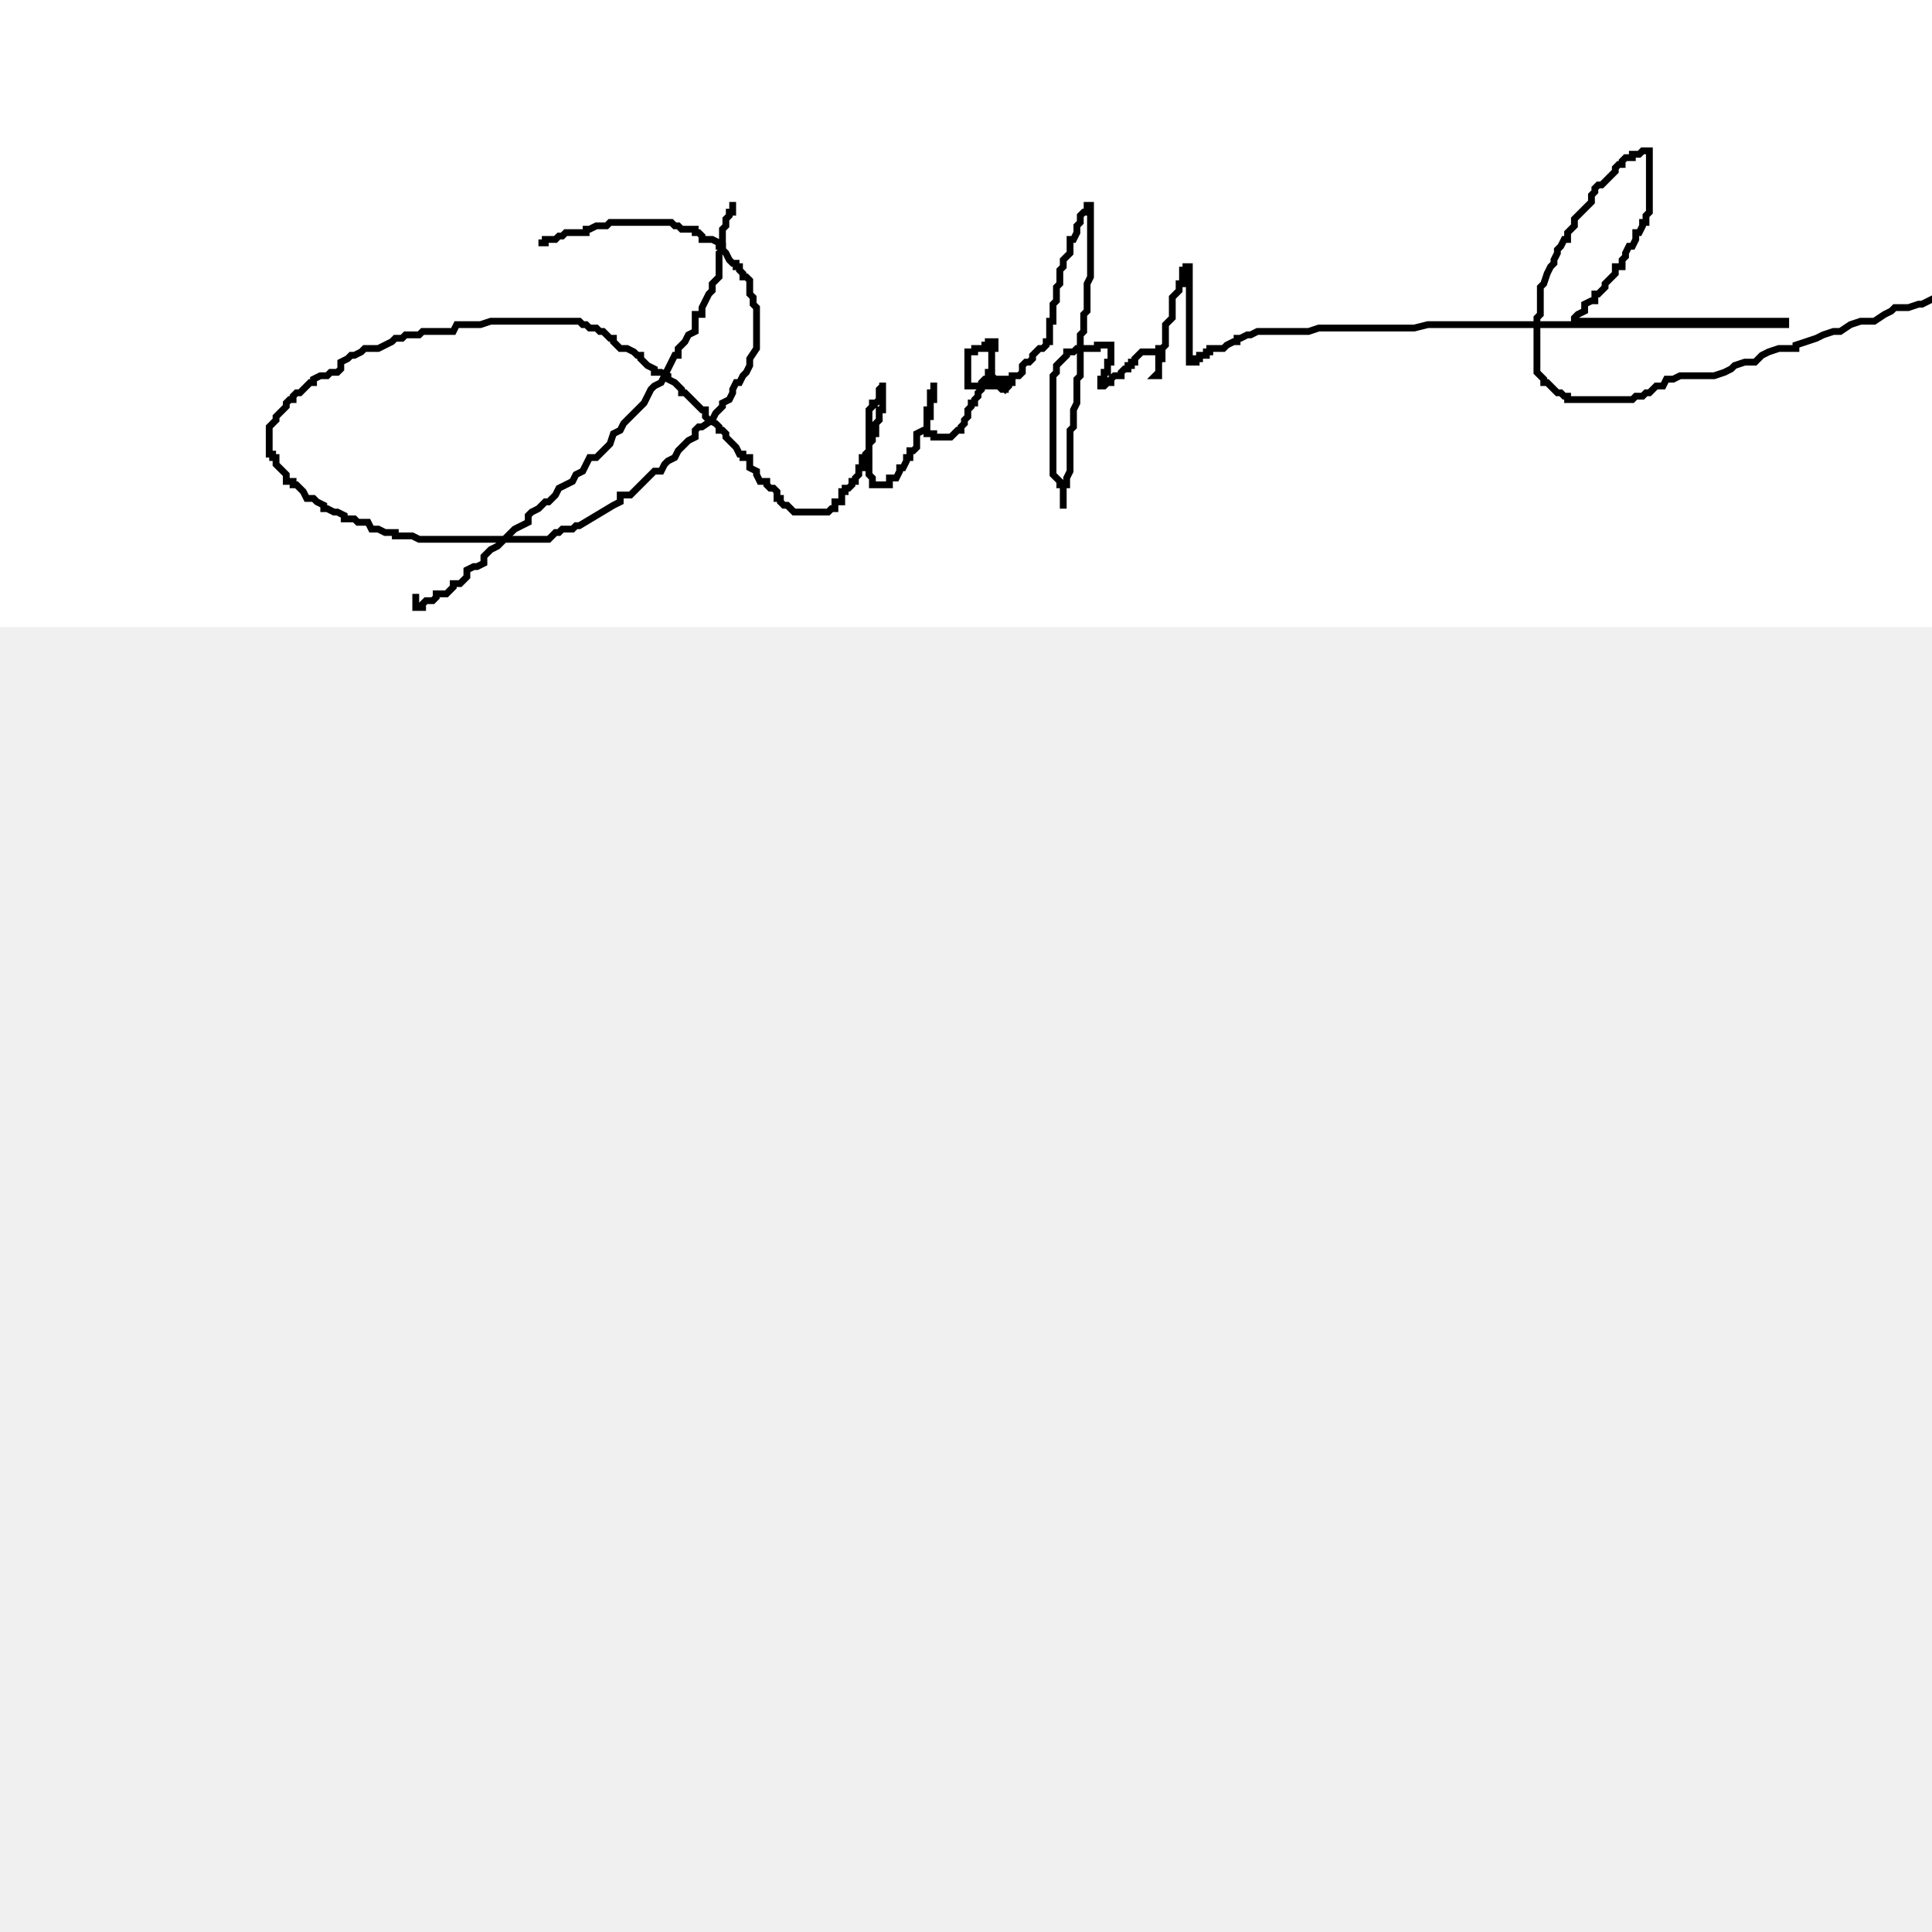
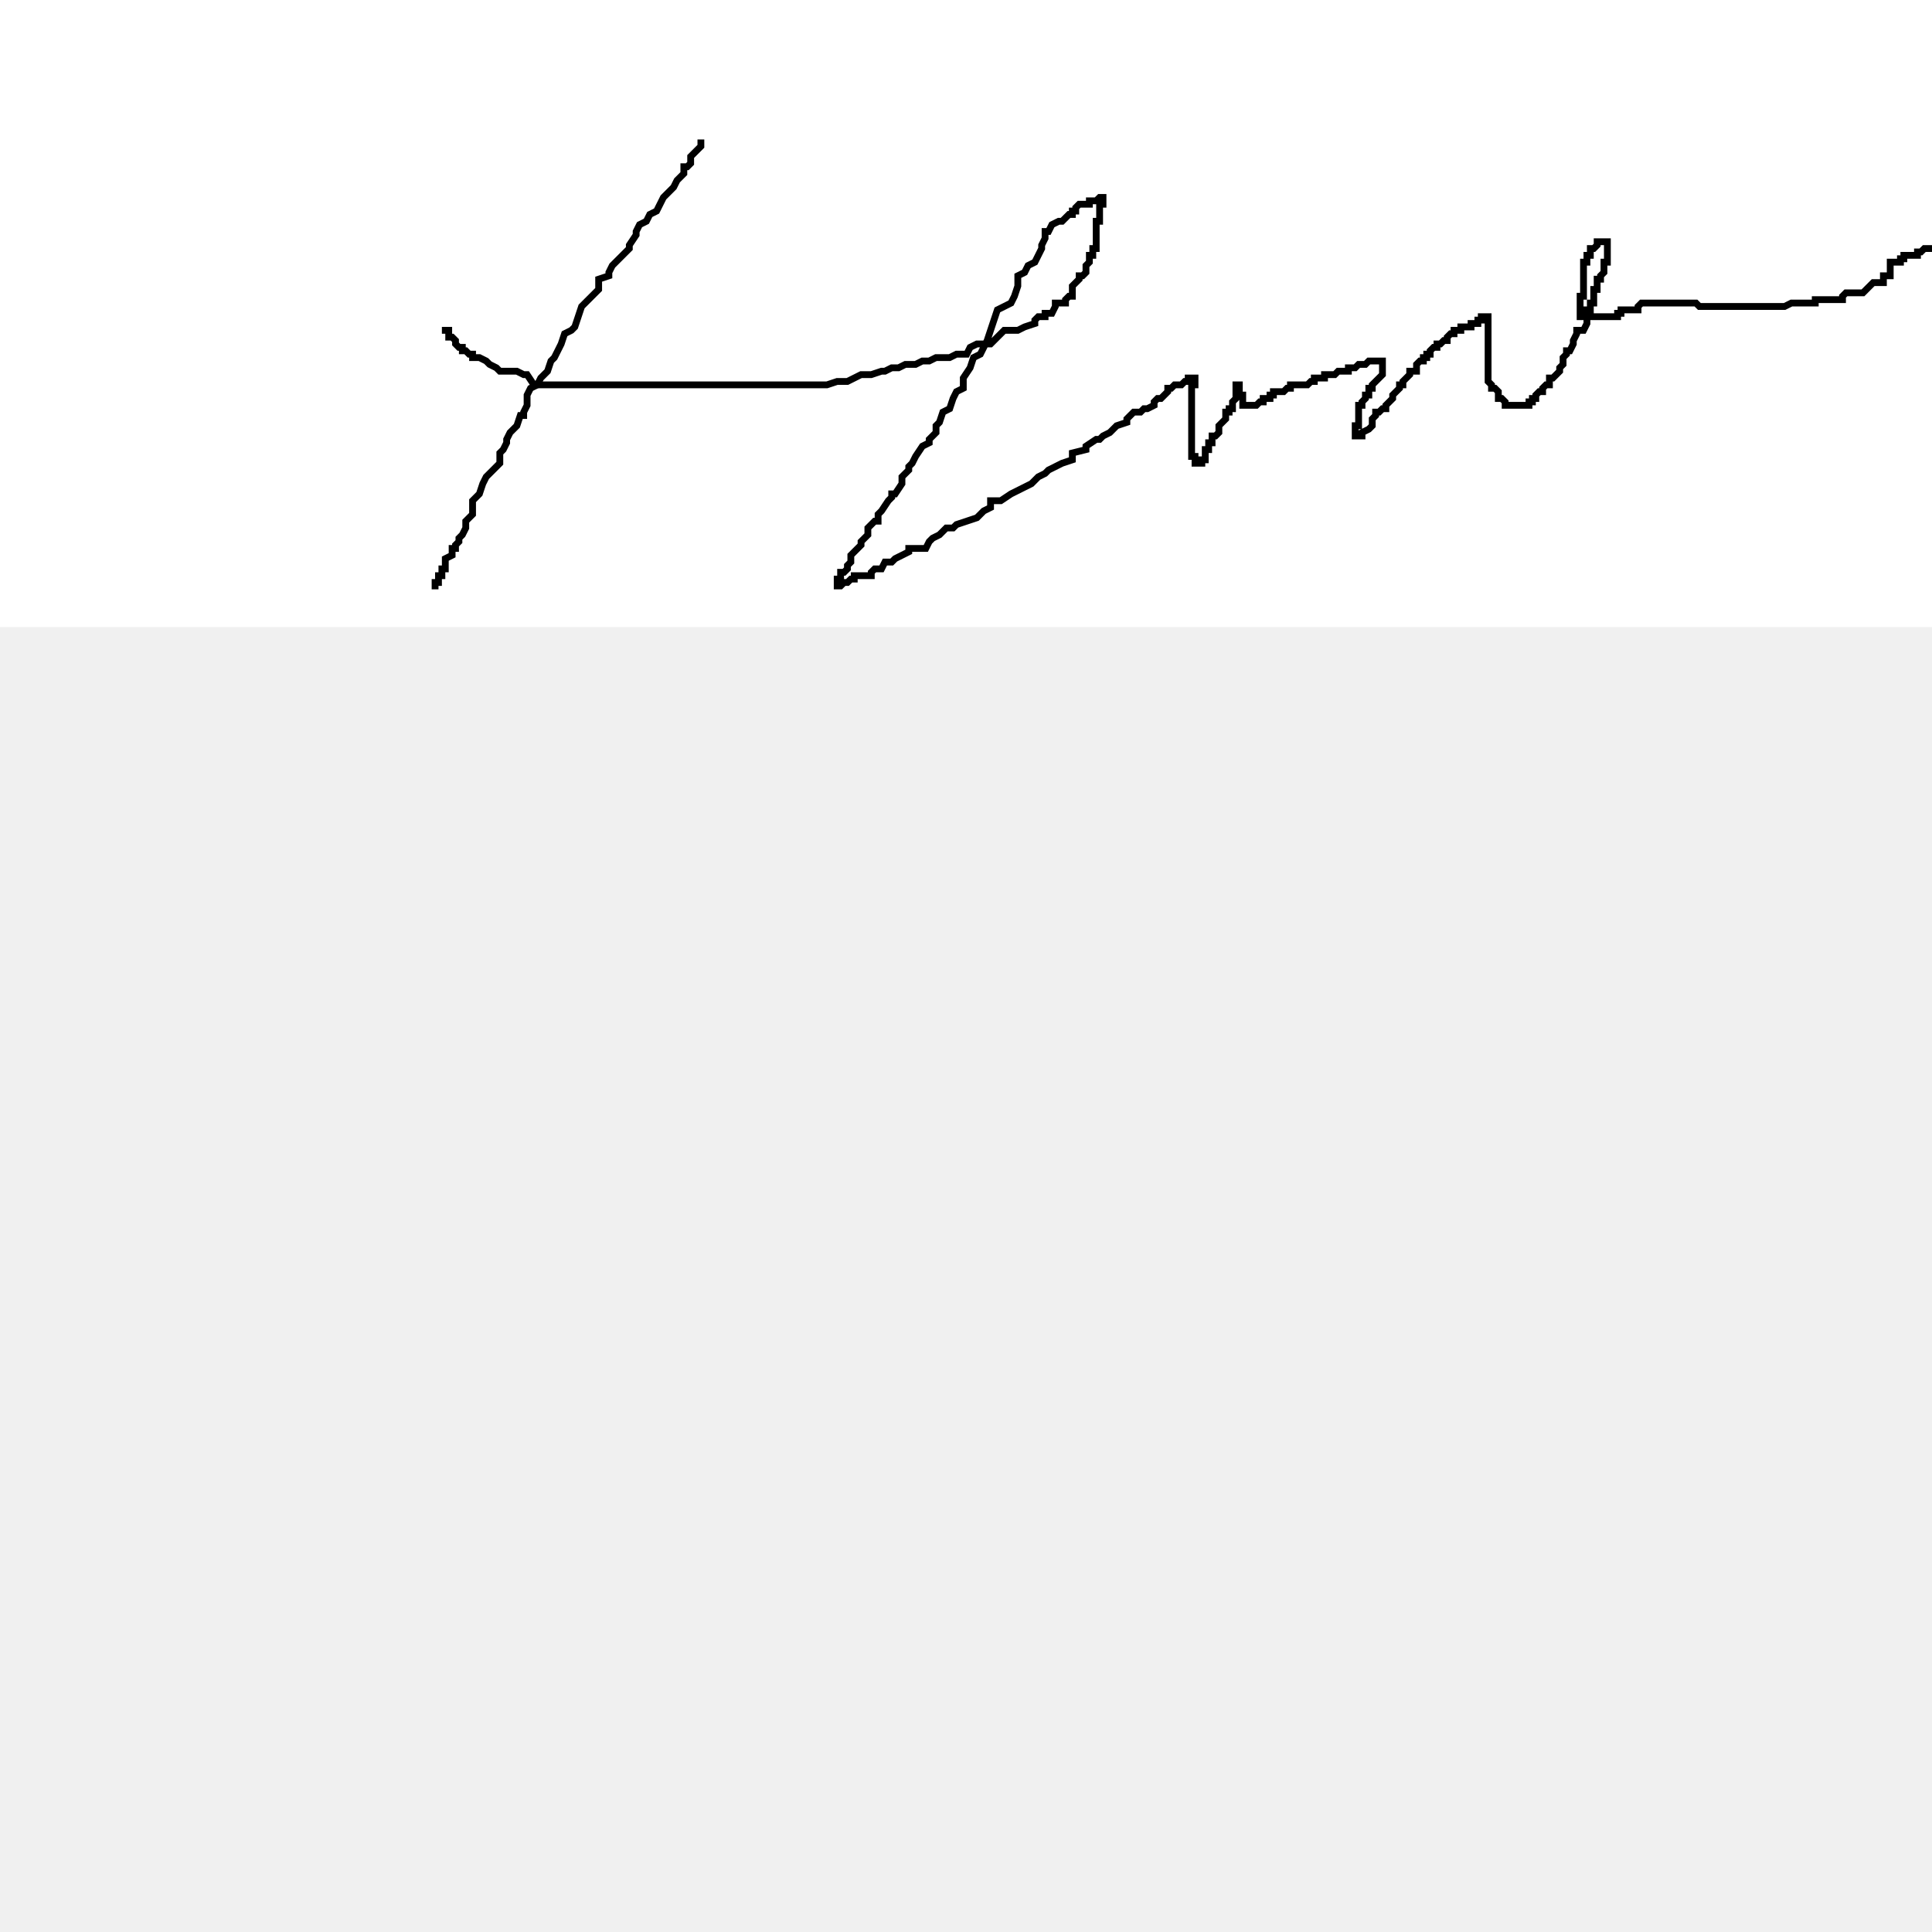
<svg xmlns="http://www.w3.org/2000/svg" width="15cm" height="15cm">
  <g fill="#fff">
    <rect x="0" y="0" width="720" height="184" />
    <g fill="none" stroke="#000" stroke-width="2">
-       <polyline points="215,59.26 215,60.26 215,61.26 215,62.26 214,62.26 214,63.26 213,64.26 213,65.26 213,66.26 212,67.26 212,69.26 212,70.26 212,71.26 212,71.26 212,73.26 211,74.26 211,75.26 211,76.26 211,77.26 211,78.26 211,79.26 211,80.26 211,81.26 210,82.26 209,83.26 209,84.26 209,85.26 208,86.26 208,86.26 207,88.26 206,90.26 206,92.26 204,92.26 204,93.26 204,94.26 204,95.26 204,97.26 202,98.26 201,100.26 200,101.26 199,102.26 199,104.26 198,104.26 197,106.26 196,108.26 195,110.26 194,112.26 192,113.26 191,114.26 190,116.26 189,118.26 188,119.26 187,120.26 185,122.26 184,123.26 183,124.26 182,126.26 180,127.26 179,130.26 178,131.26 177,132.26 175,134.26 173,134.26 172,136.26 171,138.26 169,139.26 168,141.26 164,143.26 163,145.26 161,147.26 160,147.26 158,149.26 156,150.26 155,151.26 155,153.26 153,154.26 151,155.26 149,157.26 148,158.26 147,159.26 146,160.26 144,161.26 142,163.26 142,165.26 140,166.26 139,166.26 137,167.26 137,169.26 135,171.26 134,171.26 133,171.26 133,172.26 132,173.26 131,174.26 130,174.26 128,174.26 128,175.26 127,176.26 126,176.26 125,176.26 124,177.26 124,178.26 123,178.26 122,178.26 122,177.26 122,176.26 122,175.26 122,174.26" />
-       <polyline points="158,71.26 160,71.26 160,70.26 161,70.26 162,70.26 163,70.26 164,69.26 164,69.26 165,69.26 166,68.26 168,68.26 169,68.26 171,68.26 172,68.26 172,67.26 173,67.26 175,66.26 177,66.26 178,66.26 179,65.26 180,65.26 181,65.26 182,65.26 183,65.26 184,65.26 186,65.26 187,65.26 188,65.26 188,65.26 189,65.26 191,65.26 193,65.26 195,65.26 196,65.26 196,65.26 197,65.26 198,66.26 199,66.26 200,67.26 201,67.26 203,67.26 204,67.26 204,68.26 205,68.26 206,69.26 206,70.26 208,70.26 208,70.26 209,70.26 211,71.26 211,72.26 212,72.26 212,73.26 213,74.26 214,76.26 215,77.26 216,77.26 216,78.26 216,78.26 217,78.26 217,79.26 218,80.26 218,81.26 219,81.26 220,82.26 220,83.26 220,84.26 220,84.26 220,85.26 220,86.26 220,86.26 221,87.26 221,88.26 221,89.26 222,90.26 222,92.26 222,93.26 222,94.26 222,95.26 222,96.26 222,98.26 222,99.26 222,101.26 222,102.26 220,105.26 220,106.26 220,107.26 219,109.26 218,110.26 217,112.26 216,112.26 215,114.26 215,115.26 214,117.26 212,118.26 212,119.26 210,121.26 209,123.26 206,125.26 205,125.26 204,126.26 204,128.26 202,129.26 200,131.26 199,132.26 198,134.26 196,135.26 195,136.26 194,138.26 192,138.26 190,140.26 188,142.26 188,142.26 187,143.26 185,145.26 182,145.26 182,147.26 180,148.26 170,154.26 169,154.26 168,155.26 167,155.26 165,155.26 164,156.26 164,156.26 163,156.26 162,157.26 161,158.26 159,158.26 158,158.26 156,158.26 156,158.26 155,158.26 153,158.26 148,158.26 143,158.26 140,158.26 137,158.26 136,158.26 133,158.26 131,158.26 130,158.26 127,158.26 124,158.26 123,158.26 121,157.26 118,157.26 116,157.26 116,156.26 114,156.26 113,156.26 111,155.26 109,155.26 108,153.26 105,153.26 104,152.26 103,152.26 101,152.26 101,151.26 99,150.26 98,150.26 96,149.26 95,149.26 95,148.26 93,147.26 92,146.26 90,146.26 89,144.26 88,143.26 87,142.26 86,142.26 86,141.26 84,141.26 84,139.26 83,138.26 82,137.26 81,136.26 81,135.26 81,134.26 80,134.26 80,134.26 80,133.26 79,133.26 79,132.26 79,131.26 79,130.26 79,129.26 79,128.26 79,127.26 79,126.26 79,126.26 79,125.26 80,124.26 81,123.26 81,122.26 82,121.26 83,120.26 84,119.26 84,118.26 84,118.26 85,117.26 86,117.26 86,116.26 87,115.26 88,115.26 89,114.26 90,113.26 91,112.26 92,112.26 92,111.26 94,110.26 95,110.26 96,110.26 97,109.26 99,109.26 100,108.26 100,106.26 102,105.26 103,104.26 104,104.26 106,103.26 107,102.26 108,102.26 108,102.26 110,102.26 111,102.26 113,101.26 115,100.26 116,99.26 118,99.26 119,98.26 121,98.26 123,98.26 124,97.26 127,97.26 129,97.26 131,97.26 133,97.26 134,95.26 137,95.26 138,95.26 140,95.26 141,95.26 144,94.26 145,94.26 147,94.26 148,94.26 149,94.26 151,94.26 152,94.26 155,94.26 156,94.26 157,94.26 158,94.26 160,94.26 161,94.26 162,94.26 164,94.26 164,94.26 166,94.26 167,94.26 169,94.26 170,94.26 171,95.26 172,95.26 172,95.26 173,96.26 175,96.26 176,97.26 177,97.26 178,98.26 179,99.26 180,99.26 180,100.26 181,101.26 182,102.26 184,102.26 186,103.26 187,104.26 188,104.26 188,105.26 190,107.26 192,108.26 192,109.26 194,109.26 196,110.26 196,111.26 198,112.26 199,113.26 200,114.26 200,115.26 201,115.26 202,116.26 203,117.26 204,118.26 204,118.26 205,119.26 206,120.26 207,120.26 207,122.26 208,123.26 210,124.26 211,125.26 211,126.26 212,126.26 213,127.26 213,128.26 214,129.26 216,131.26 217,133.26 218,133.26 218,134.26 220,134.26 220,135.26 220,136.26 220,137.26 222,138.26 222,139.26 223,141.26 224,141.26 225,141.26 225,142.26 226,143.26 227,143.26 228,144.26 228,146.26 229,146.26 229,147.26 230,148.26 231,148.26 232,149.26 233,150.26 234,150.26 234,150.26 235,150.26 236,150.26 236,150.26 237,150.26 238,150.26 239,150.26 240,150.26 241,150.26 242,150.26 243,150.26 243,150.26 244,149.26 244,149.26 245,149.26 245,148.26 245,147.26 246,147.26 247,147.26 247,146.26 247,144.26 248,144.26 248,143.26 249,143.26 250,142.26 250,142.26 250,141.26 251,141.26 251,140.26 252,139.26 252,138.26 252,137.26 253,137.26 253,135.26 253,134.26 254,134.26 254,133.26 255,132.26 255,131.26 255,130.26 256,129.26 256,128.26 256,127.26 257,127.26 257,126.26 257,126.26 257,125.26 257,124.26 258,123.26 258,121.26 258,120.26 259,120.26 259,119.26 259,118.26 259,118.26 259,117.26 259,116.26 259,115.26 259,114.26 259,113.26 259,112.26 259,113.26 258,114.26 258,115.26 258,116.26 258,117.26 257,118.26 256,118.26 256,119.26 255,120.26 255,122.26 255,123.26 255,125.26 255,126.26 255,126.26 255,127.26 255,128.26 255,130.26 255,131.26 255,133.26 255,134.26 255,134.26 255,135.26 255,136.26 255,137.26 255,138.26 255,139.26 256,140.26 256,141.26 256,142.26 257,142.26 258,142.26 259,142.26 260,142.26 260,142.26 261,142.26 261,141.26 261,140.26 263,140.26 264,138.26 264,137.26 265,137.26 266,135.26 266,134.26 267,134.26 267,134.26 267,133.26 267,132.26 268,132.26 269,131.26 269,130.26 269,129.26 269,128.26 269,127.26 271,126.26 272,126.26 272,126.26 272,124.26 272,123.26 272,122.26 272,121.26 272,120.26 273,120.26 273,119.26 273,118.26 273,118.26 273,117.26 273,116.26 273,115.26 274,115.26 274,114.26 274,113.26 274,112.26 274,113.26 274,114.26 274,115.26 274,116.26 274,117.26 273,117.26 273,118.26 273,118.26 273,119.26 273,120.26 273,121.26 273,122.26 272,122.26 272,123.26 272,124.26 272,125.26 272,126.26 272,126.26 272,127.26 273,127.26 274,127.26 274,128.26 275,128.26 276,128.26 276,128.26 277,128.26 278,128.26 279,128.26 280,127.26 281,126.26 281,126.26 282,126.26 282,125.26 283,124.26 283,123.26 284,122.26 284,121.26 284,120.26 285,119.26 285,118.26 285,118.26 286,118.26 286,117.26 287,116.26 287,115.26 288,114.26 288,113.26 288,112.26 289,111.26 290,111.26 290,110.26 290,110.26 290,109.26 291,109.26 291,108.26 291,107.26 291,106.26 291,105.26 291,104.26 291,103.26 291,102.26 292,102.26 292,102.26 292,101.26 292,100.26 291,100.26 290,100.26 290,101.26 289,101.26 289,102.26 288,102.26 287,102.26 286,102.26 286,103.26 285,103.26 284,103.26 284,104.26 284,104.26 284,105.26 284,106.26 284,107.26 284,108.26 284,109.26 284,110.26 284,110.26 284,111.26 284,112.26 284,112.26 284,113.26 285,113.26 286,113.26 287,113.26 288,113.26 289,113.26 290,113.26 291,113.26 291,112.26 292,112.26 292,112.26 292,111.26 293,111.26 294,111.26 295,111.26 295,112.26 295,113.26 295,114.26 294,114.26 293,113.26 292,113.26 292,112.26 292,111.26 292,111.26 292,111.26 293,112.26 294,112.26 294,113.26 295,114.26 296,113.26 296,112.26 297,112.26 297,111.26 297,110.26 298,110.26 299,110.26 299,110.26 300,109.26 300,109.26 300,108.26 300,107.26 301,106.26 302,106.26 303,105.26 303,104.26 304,103.26 305,102.26 306,102.26 307,101.26 307,100.26 308,100.26 308,99.26 308,98.26 308,97.26 308,96.26 308,95.26 308,94.26 309,94.26 309,94.26 309,93.26 309,92.26 309,91.26 309,90.26 309,89.26 310,88.26 310,87.26 310,86.26 310,86.26 310,85.26 310,84.26 311,83.26 311,82.26 311,81.26 311,80.26 311,79.26 312,78.26 312,77.26 312,76.26 313,75.26 314,74.26 314,73.26 314,72.26 314,70.26 315,70.26 315,70.26 316,68.26 316,67.26 316,66.26 317,65.26 317,64.26 317,63.26 318,62.26 318,62.26 319,62.26 319,61.26 319,60.26 320,60.26 320,59.26 320,60.26 320,61.26 320,62.26 320,63.26 320,65.26 320,66.26 320,67.26 320,68.26 320,69.26 320,70.26 320,71.26 320,73.26 320,74.26 320,76.26 320,77.26 320,78.26 320,78.26 320,79.26 320,80.26 320,81.26 319,83.26 319,84.26 319,85.26 319,86.26 319,86.26 319,88.26 319,89.26 319,90.26 319,91.26 318,92.26 318,94.26 318,94.26 318,95.26 318,97.26 317,98.26 317,99.26 317,101.26 317,102.26 317,103.26 317,104.26 317,107.26 317,109.26 317,110.26 316,111.26 316,113.26 316,114.26 316,116.26 316,118.26 316,118.26 315,120.26 315,122.26 315,123.26 315,125.26 314,126.26 314,128.26 314,129.26 314,131.26 314,132.26 314,134.26 314,134.26 314,135.26 314,137.26 314,138.26 313,140.26 313,141.26 313,142.26 312,142.26 312,143.26 312,144.26 312,145.26 312,146.26 312,147.26 312,148.26 312,149.26 312,148.26 312,146.26 312,145.26 312,143.26 312,142.26 311,142.26 311,142.26 311,141.26 310,140.26 309,139.26 309,138.26 309,137.26 309,136.26 309,135.26 309,134.26 309,134.26 309,133.26 309,132.26 309,131.26 309,129.26 309,128.26 309,126.26 309,126.26 309,125.26 309,124.26 309,123.26 309,122.26 309,121.26 309,120.26 309,119.26 309,118.26 309,118.26 309,117.26 309,116.26 309,115.26 309,114.26 309,113.26 309,112.26 309,111.26 309,110.26 309,110.26 310,109.26 310,108.26 310,107.26 311,106.26 312,105.26 313,104.26 313,103.26 314,103.26 315,103.26 316,102.26 316,102.26 317,102.26 318,102.26 319,102.26 320,102.26 321,102.26 322,102.26 322,101.26 323,101.26 324,101.26 324,101.26 325,101.26 326,101.26 326,102.26 326,102.26 326,103.26 326,104.26 326,105.26 326,106.26 325,106.26 325,107.26 325,108.26 325,109.26 324,109.26 324,110.26 324,110.26 324,110.26 324,111.26 323,111.26 323,112.26 323,113.26 324,113.26 324,113.26 325,112.26 326,112.26 326,111.26 327,110.26 328,110.26 329,110.26 329,110.26 329,109.26 330,108.26 331,108.26 331,107.26 332,107.26 332,106.26 332,106.26 333,106.26 333,105.26 334,104.26 335,103.26 336,103.26 337,103.26 338,103.26 339,103.26 340,103.26 340,102.26 340,102.26 341,102.26 341,102.26 341,102.26 341,103.26 341,104.26 341,105.26 340,105.26 340,106.26 340,107.26 340,108.26 340,109.26 340,110.26 340,110.26 339,110.26 340,109.26 340,108.26 340,107.26 340,106.26 340,106.26 341,104.26 341,103.26 341,102.26 341,102.26 342,101.26 342,100.26 342,99.26 342,98.26 342,97.26 342,96.26 342,95.26 343,94.26 343,94.26 344,93.26 344,92.26 344,91.26 344,90.26 344,89.26 344,88.26 344,87.26 345,86.26 345,86.26 346,85.26 346,84.26 346,83.26 347,83.26 347,82.26 347,81.26 347,80.26 347,79.26 348,79.26 348,78.26 348,78.26 349,78.26 349,79.26 349,80.26 349,81.26 349,82.26 349,83.26 349,84.26 349,85.26 349,86.26 349,86.26 349,87.26 349,88.26 349,89.26 349,90.26 349,91.26 349,92.26 349,93.26 349,94.26 349,94.26 349,95.26 349,96.26 349,97.26 349,98.26 349,99.26 349,100.26 349,101.26 349,102.26 349,102.26 349,103.26 349,104.26 349,105.26 349,106.26 350,106.26 351,106.26 351,105.26 352,105.26 352,104.26 353,104.26 354,104.26 354,103.26 355,103.26 355,102.26 356,102.26 356,102.26 357,102.26 358,102.26 359,102.26 360,101.26 362,100.26 363,100.26 363,99.26 364,99.26 366,98.26 367,98.26 369,97.26 372,97.26 373,97.26 376,97.26 379,97.26 381,97.26 384,97.26 387,96.26 389,96.26 392,96.26 396,96.26 398,96.26 401,96.26 405,96.26 409,96.26 412,96.26 415,96.26 419,95.26 422,95.26 426,95.26 430,95.26 435,95.26 439,95.26 447,95.26 451,95.26 455,95.26 458,95.26 461,95.26 465,95.26 468,95.26 472,95.26 476,95.26 479,95.26 483,95.26 485,95.26 489,95.26 492,95.26 493,95.26 496,95.26 500,95.26 501,95.26 505,95.26 508,95.26 509,95.26 512,95.26 514,95.26 515,95.26 517,95.26 518,95.26 520,95.26 521,95.26 522,95.26 523,95.26 524,95.26 524,94.26 523,94.26 522,94.26 521,94.26 520,94.26 518,94.26 517,94.26 516,94.26 514,94.26 513,94.26 511,94.26 509,94.26 508,94.26 507,94.26 505,94.26 504,94.26 502,94.26 501,94.26 500,94.26 499,94.26 498,94.26 496,94.26 495,94.26 493,94.26 492,94.26 491,94.26 490,94.26 489,94.26 487,94.26 486,94.26 484,94.26 483,94.26 482,94.26 481,94.26 479,94.26 478,94.26 476,94.26 476,94.26 475,94.26 473,94.26 472,94.26 470,94.26 469,94.26 468,94.26 468,94.26 467,94.26 466,94.26 465,94.26 464,94.26 463,94.26 462,94.26 461,94.26 461,94.26 462,94.26 462,93.26 463,92.26 465,91.26 465,90.26 465,89.26 467,88.26 468,88.26 468,87.26 468,86.26 469,86.26 470,85.26 471,84.26 471,83.26 472,82.26 474,80.26 474,78.26 476,78.26 476,76.26 477,75.26 477,74.26 478,72.26 479,72.26 480,70.26 480,69.26 480,68.26 481,68.26 482,66.26 482,65.26 483,65.26 483,63.26 484,62.26 484,61.26 484,59.26 484,58.26 484,56.26 484,54.26 484,54.26 484,52.26 484,51.26 484,50.26 484,49.26 484,48.26 484,47.26 484,46.26 484,46.26 484,45.26 484,44.26 484,44.26 483,44.26 482,44.26 481,45.26 479,45.26 479,46.26 478,46.26 477,46.26 476,47.26 476,47.26 476,48.26 475,48.26 474,49.26 474,50.26 473,51.26 472,52.26 471,53.26 470,54.26 469,54.26 468,55.26 468,56.26 467,57.26 467,59.26 466,60.26 465,61.26 464,62.26 464,62.26 463,63.26 462,64.26 462,66.26 461,67.26 460,68.26 460,69.26 460,70.26 459,70.26 458,72.26 457,73.26 457,74.26 456,76.26 456,77.26 455,78.26 454,80.26 453,83.26 452,84.26 452,86.26 452,86.26 452,87.26 452,89.26 452,90.26 452,91.26 452,92.26 451,93.26 451,94.26 451,95.26 451,96.26 451,97.26 451,98.26 451,99.26 451,101.26 451,102.26 451,103.26 451,105.26 451,106.26 451,108.26 451,109.26 452,110.26 452,110.26 453,111.26 453,112.26 454,112.26 455,113.26 456,114.26 457,115.26 458,115.26 459,116.26 460,116.26 460,117.26 461,117.26 463,117.26 465,117.26 466,117.26 467,117.26 468,117.26 469,117.26 470,117.26 472,117.26 475,117.26 476,117.26 477,117.26 479,117.26 480,116.26 482,116.26 483,115.26 484,115.26 486,113.26 488,113.26 489,111.26 491,111.26 493,110.26 495,110.26 497,110.26 499,110.26 500,110.26 503,110.26 506,109.26 508,108.26 509,107.26 512,106.26 515,106.26 517,104.26 519,103.26 522,102.26 524,102.26 527,102.26 527,101.26 530,100.26 533,99.26 535,98.26 538,97.26 540,97.26 543,95.26 546,94.26 548,94.26 550,94.26 553,92.26 555,91.26 556,90.26 560,90.26 563,89.26 564,89.26 566,88.26 568,87.26 570,87.26 572,86.26 573,86.26 574,85.26 576,85.26 578,83.26 580,82.26 582,81.26 583,81.26 584,80.26 585,80.26 586,79.26 587,79.26 587,78.26 588,78.26 588,78.26 588,78.26" />
+       <polyline points="206.67,41.93 205.67,41.93 205.67,42.93 204.67,43.93 203.67,44.93 202.67,45.93 202.67,47.93 201.67,48.93 200.67,48.93 200.67,50.93 199.67,51.93 198.67,52.93 197.67,54.93 195.67,56.93 195.67,56.93 194.67,57.93 193.67,59.93 192.67,61.93 190.67,62.93 189.67,64.93 187.67,65.93 186.67,67.93 186.67,68.93 184.67,71.93 184.67,72.93 183.67,73.93 181.67,75.93 179.67,77.93 178.67,79.93 178.67,80.93 175.67,81.93 175.67,84.93 173.67,86.93 171.67,88.93 170.67,89.93 169.67,92.93 168.67,95.93 167.67,96.93 165.67,97.93 164.67,100.93 163.67,102.93 162.67,104.93 161.67,105.93 160.67,108.93 158.67,110.93 157.67,112.93 155.67,113.93 154.67,115.93 154.67,118.93 153.67,120.93 153.67,121.93 152.67,121.93 151.67,124.93 149.67,126.93 148.67,128.93 148.67,129.93 147.67,131.93 146.67,132.93 146.67,135.93 145.67,136.93 143.67,138.93 142.67,139.93 141.67,141.93 140.67,144.93 139.67,145.93 138.67,146.93 138.67,148.93 138.67,150.93 137.67,151.93 136.67,152.93 136.67,153.93 136.67,154.93 135.67,156.93 134.67,157.93 134.67,158.93 133.67,159.93 133.67,160.93 132.67,160.93 132.67,162.93 130.67,163.93 130.67,165.93 130.67,166.93 129.67,166.93 129.67,168.93 128.67,168.93 128.67,169.93 128.67,170.93 127.67,170.93 127.67,171.93 126.67,171.93" />
+       <polyline points="130.67,95.93 130.67,96.93 130.67,96.93 130.67,96.93 131.67,96.93 131.67,97.93 131.67,98.93 132.67,98.93 133.67,99.93 133.67,100.93 134.67,101.93 135.67,101.93 135.67,102.93 136.67,102.93 137.67,103.93 138.67,103.93 138.67,104.93 139.67,104.93 140.67,104.93 142.67,105.93 143.67,106.93 145.67,107.93 146.67,108.93 147.67,108.93 148.67,108.93 149.67,108.93 151.67,108.93 153.67,109.93 154.67,109.93 154.67,109.93 156.67,112.93 158.67,112.93 159.67,112.93 161.67,112.93 163.67,112.93 166.67,112.93 167.67,112.93 169.67,112.93 172.67,112.93 173.67,112.93 175.67,112.93 177.67,112.93 178.67,112.93 180.67,112.93 181.67,112.93 182.67,112.93 185.67,112.93 186.67,112.93 189.67,112.93 191.67,112.93 193.67,112.93 195.67,112.93 198.67,112.93 200.67,112.93 202.67,112.93 203.67,112.93 206.67,112.93 210.67,112.93 211.67,112.93 213.67,112.93 216.67,112.93 218.67,112.93 220.67,112.93 224.67,112.93 226.67,112.93 228.67,112.93 230.67,112.93 233.67,112.93 236.67,112.93 241.67,112.93 242.67,112.93 245.67,111.93 248.67,111.93 250.67,110.93 252.67,109.93 255.67,109.93 258.67,108.93 259.67,108.93 261.67,107.93 263.67,107.93 265.67,106.93 267.67,106.93 268.67,106.93 270.67,105.93 272.67,105.93 274.67,104.93 275.67,104.93 278.67,104.93 280.67,103.93 281.67,103.93 283.67,103.93 284.67,101.93 286.67,100.93 287.67,100.93 290.67,100.93 291.67,99.93 292.67,98.93 294.67,96.93 297.67,96.93 298.67,96.93 298.67,96.93 300.67,95.93 303.67,94.93 303.67,93.93 304.67,92.93 306.67,92.93 306.67,91.93 308.67,91.93 309.67,89.93 309.67,88.93 310.67,88.93 311.67,88.93 312.67,88.93 312.67,87.93 313.67,86.93 314.67,86.93 314.67,85.93 314.67,84.93 314.67,83.93 315.67,82.93 316.67,81.93 316.67,80.93 317.67,80.93 318.67,79.93 318.67,78.93 318.67,77.93 319.67,76.93 319.67,75.93 319.67,74.93 320.67,74.93 320.67,73.93 320.67,72.93 320.67,72.93 321.67,72.93 321.67,70.93 321.67,69.93 321.67,68.93 321.67,67.93 321.67,66.93 321.67,64.93 322.67,64.93 322.67,63.93 322.67,62.93 322.67,61.93 322.67,60.93 322.67,59.93 323.67,59.93 323.67,58.93 323.67,57.93 322.67,57.93 322.67,57.93 321.67,58.93 320.67,58.93 319.67,58.93 319.67,59.93 318.67,59.93 317.67,59.93 316.67,59.93 315.67,60.93 315.67,61.93 314.67,61.93 314.67,61.93 314.67,62.93 313.67,62.93 312.67,63.93 311.67,64.93 310.67,64.93 308.67,65.93 307.67,67.93 306.67,67.93 306.67,69.93 305.67,71.93 305.67,72.93 304.67,74.93 303.67,76.93 301.67,77.93 300.67,79.93 298.67,80.93 298.67,81.93 298.67,83.93 297.67,86.93 296.67,88.93 294.67,89.93 292.67,90.93 291.67,93.93 290.67,96.93 290.67,96.93 289.67,99.93 287.67,103.93 285.67,104.93 284.67,107.93 282.67,110.93 282.67,110.93 282.67,113.93 280.67,114.93 279.67,116.93 278.67,119.93 276.67,120.93 275.67,123.93 274.67,124.93 274.67,126.93 272.67,128.93 272.67,129.93 270.67,130.93 268.67,133.93 267.67,135.93 266.67,136.93 266.67,137.93 264.67,139.93 264.67,141.93 262.67,144.93 261.67,144.93 261.67,145.93 260.67,146.93 258.67,149.93 257.67,150.93 257.67,152.93 256.67,152.93 254.67,154.93 254.67,155.93 254.67,156.93 252.67,158.93 252.67,159.93 251.67,160.93 250.67,161.93 250.67,161.93 249.67,162.93 249.67,163.93 249.67,164.93 248.67,165.93 248.67,166.93 247.67,167.93 246.67,167.93 246.67,168.93 246.67,168.93 246.67,169.93 245.67,169.93 245.67,170.93 245.67,171.93 246.67,171.93 247.67,170.93 248.67,170.93 249.67,169.93 250.67,169.93 250.67,168.93 250.67,168.93 252.67,168.93 252.67,168.93 254.67,168.93 255.67,168.93 255.67,167.93 256.67,166.93 258.67,166.93 258.67,166.93 259.67,164.93 261.67,164.93 262.67,163.93 264.67,162.93 266.67,161.93 266.67,160.93 269.67,160.93 271.67,160.93 272.67,158.93 273.67,157.93 275.67,156.93 277.67,154.93 279.67,154.93 280.67,153.93 283.67,152.93 286.67,151.93 288.67,149.93 290.67,148.93 290.67,146.93 293.67,146.93 296.67,144.93 298.67,143.93 300.67,142.93 302.67,141.93 304.67,139.93 306.67,138.93 307.67,137.93 309.67,136.93 311.67,135.93 314.67,134.93 314.67,132.93 318.67,131.93 318.67,130.93 321.67,128.93 322.67,128.93 323.67,127.93 325.67,126.93 327.67,124.93 330.67,123.93 330.67,122.93 332.67,120.93 334.67,120.93 335.67,119.93 336.67,119.93 338.67,118.93 338.67,117.93 339.67,116.93 340.67,116.93 341.67,115.93 342.67,114.93 342.67,113.93 343.67,113.93 344.67,112.93 345.67,112.93 346.67,112.93 346.67,112.93 347.67,111.93 348.67,111.93 348.67,110.93 349.67,110.93 350.67,110.93 350.67,109.93 350.67,111.93 350.67,112.93 349.67,112.93 349.67,112.93 349.67,113.93 349.67,114.93 349.67,115.93 349.67,116.93 349.67,117.93 349.67,118.93 349.67,119.93 349.67,120.93 349.67,120.93 349.67,121.93 349.67,122.93 349.67,123.93 349.67,124.93 349.67,125.93 349.67,126.93 349.67,127.93 349.67,128.93 349.67,128.93 349.67,129.93 349.67,130.93 349.67,131.93 349.67,132.93 349.67,133.93 350.67,133.93 350.67,134.93 350.67,135.93 351.67,135.93 352.67,135.93 352.67,134.93 353.67,134.93 353.67,133.93 353.67,132.93 353.67,131.93 354.67,131.93 354.67,130.93 354.67,129.93 355.67,129.93 355.67,128.93 355.67,128.93 355.67,127.93 356.67,127.93 357.67,126.93 357.67,125.93 357.67,124.93 358.67,123.93 359.67,122.93 359.67,121.93 359.67,120.93 360.67,120.93 360.67,120.93 360.67,119.93 361.67,119.93 361.67,118.93 361.67,117.93 362.67,116.93 362.67,115.93 362.67,114.93 362.67,113.93 362.67,112.93 362.67,112.93 362.67,112.93 363.67,112.93 363.67,112.93 363.67,113.93 363.67,114.93 363.67,115.93 364.67,115.93 364.67,116.93 364.67,117.93 364.67,118.93 365.67,118.93 366.67,118.93 367.67,118.93 368.67,118.93 369.67,117.93 370.67,117.93 370.67,116.93 371.67,116.93 372.67,116.93 372.67,115.93 373.67,115.93 373.67,114.93 374.67,114.93 375.67,114.93 376.67,114.93 377.67,113.93 378.67,113.93 378.67,112.93 379.67,112.93 379.67,112.93 380.67,112.93 381.67,112.93 382.67,112.93 383.67,112.93 384.67,111.93 385.67,111.93 385.67,110.93 386.67,110.93 386.67,110.93 387.67,110.93 388.67,110.93 388.67,109.93 389.67,109.93 390.67,109.93 391.67,109.93 392.67,108.93 393.67,108.93 394.67,108.93 395.67,108.93 395.67,107.93 396.67,107.93 397.67,107.93 398.67,106.93 400.67,106.93 401.67,105.93 402.67,105.93 402.67,105.93 403.67,105.93 404.67,105.93 405.67,105.93 405.67,106.93 405.67,107.93 405.67,108.93 405.67,109.93 404.67,110.93 403.67,111.93 402.67,112.93 402.67,112.93 402.67,113.93 401.67,113.93 401.67,114.93 401.67,115.93 400.67,115.93 400.67,116.93 399.67,117.93 399.67,118.93 398.67,118.93 398.67,119.93 398.67,120.93 398.67,120.93 398.67,121.93 398.67,122.93 398.67,123.93 398.67,124.93 397.67,124.93 397.67,125.93 397.67,126.93 397.67,127.93 398.67,127.93 399.67,127.93 399.67,126.93 401.67,125.93 402.67,124.93 402.67,123.93 402.67,123.93 402.67,122.93 403.67,121.93 403.67,120.93 404.67,120.93 405.67,119.93 406.67,119.93 406.67,118.93 407.67,117.93 408.67,116.93 408.67,115.93 409.67,114.93 410.67,113.93 410.67,112.93 411.67,112.93 411.67,111.93 412.67,110.93 413.67,109.93 413.67,108.93 414.67,108.93 415.67,108.93 415.67,107.93 415.67,106.93 416.67,105.93 417.67,105.93 417.67,104.93 417.67,104.93 418.67,104.93 418.67,103.93 419.67,103.93 419.67,102.93 420.67,101.93 421.67,101.93 421.67,100.93 422.67,100.93 423.67,99.93 424.67,99.93 424.67,98.93 425.67,97.93 426.67,97.93 426.67,96.93 427.67,96.93 427.67,96.93 428.67,96.93 428.67,95.93 429.67,95.93 430.67,95.93 431.67,95.93 431.67,94.93 432.67,94.93 433.67,94.93 433.67,93.93 434.67,93.93 434.67,93.93 434.67,92.93 435.67,92.93 436.67,92.93 436.67,91.93 436.67,92.93 436.67,93.93 436.67,94.93 436.67,95.93 436.67,96.93 436.67,96.93 436.67,97.93 436.67,98.93 436.67,99.93 436.67,100.93 436.67,101.93 436.67,102.93 436.67,103.93 436.67,104.93 436.67,104.93 436.67,105.93 436.67,106.93 436.67,107.93 436.67,108.93 436.67,109.93 436.67,110.93 436.67,111.93 437.67,112.93 437.67,112.93 437.67,113.93 438.67,113.93 439.67,114.93 439.67,115.93 439.67,116.93 440.67,116.93 441.67,117.93 441.67,118.93 442.67,118.93 442.67,118.93 443.67,118.93 444.67,118.93 445.67,118.93 446.67,118.93 447.67,118.93 448.67,118.93 448.67,117.93 449.67,117.93 449.67,116.93 450.67,116.93 450.67,115.93 451.67,114.93 452.67,114.93 452.67,113.93 453.67,112.93 454.67,112.93 454.67,112.93 454.67,110.93 455.67,110.93 456.67,109.93 457.67,108.93 457.67,107.93 458.67,106.93 458.67,105.93 458.67,104.93 459.67,103.93 459.67,102.93 460.67,102.93 461.67,100.93 461.67,99.93 462.67,97.93 462.67,96.93 463.67,96.93 464.67,96.93 465.67,94.93 465.67,93.93 465.67,91.93 465.67,90.93 466.67,90.93 466.67,89.93 466.67,88.93 467.67,88.93 467.67,86.93 467.67,84.93 468.67,84.93 468.67,83.93 468.67,82.93 468.67,81.93 469.67,81.93 469.67,80.93 469.67,80.93 470.67,79.93 470.67,78.93 470.67,77.93 470.67,76.93 471.67,76.93 471.67,75.93 471.67,74.93 471.67,73.93 471.67,72.93 471.67,72.93 471.67,71.93 471.67,70.93 470.67,70.93 469.67,70.93 468.67,70.93 468.67,71.93 467.67,72.93 466.67,72.93 466.67,72.93 466.67,73.93 466.67,74.93 465.67,74.93 465.67,75.93 465.67,76.93 464.67,76.93 464.67,77.93 464.67,78.93 464.67,79.93 464.67,80.93 464.67,80.93 464.67,81.93 464.67,82.93 464.67,83.93 464.67,84.93 464.67,85.93 464.67,86.93 463.67,86.93 463.67,87.93 463.67,88.93 463.67,88.93 463.67,89.93 463.67,90.93 463.67,91.93 463.67,92.93 464.67,92.93 465.67,92.93 466.67,92.93 466.67,92.93 467.67,92.93 468.67,92.93 469.67,92.93 470.67,92.93 471.67,92.93 472.67,92.93 473.67,92.93 474.67,92.93 474.67,91.93 474.67,91.93 475.67,91.93 475.67,90.93 476.67,90.93 477.67,90.93 478.67,90.93 479.67,90.93 480.67,90.93 480.67,89.93 481.67,88.93 482.67,88.93 482.67,88.93 482.67,88.93 483.67,88.93 484.67,88.93 485.67,88.93 486.67,88.93 487.67,88.93 488.67,88.93 489.67,88.93 490.67,88.93 490.67,88.93 491.67,88.93 492.67,88.93 494.67,88.93 495.67,88.93 496.67,88.93 497.67,88.93 498.67,89.93 498.67,89.93 499.67,89.93 500.67,89.93 501.67,89.93 502.67,89.93 503.67,89.93 504.67,89.93 506.67,89.93 506.67,89.93 507.67,89.93 509.67,89.93 511.67,89.93 512.67,89.93 514.67,89.93 515.67,89.93 517.67,89.93 518.67,89.93 519.67,89.93 520.67,89.93 522.67,89.93 523.67,89.93 525.67,88.93 526.67,88.93 527.67,88.93 529.67,88.93 530.67,88.93 530.67,88.93 532.67,88.93 532.67,87.93 533.67,87.93 534.67,87.93 535.67,87.93 536.67,87.93 537.67,87.93 538.67,87.93 538.67,87.93 540.67,87.93 540.67,86.93 541.67,85.93 543.67,85.93 544.67,85.93 545.67,85.93 546.67,85.93 546.67,85.93 547.67,84.93 548.67,83.93 549.67,82.93 550.67,82.93 551.67,82.93 552.67,82.93 552.67,81.93 552.67,80.93 552.67,80.93 553.67,80.93 554.67,80.93 554.67,79.93 554.67,78.93 554.67,77.93 554.67,76.93 554.67,76.93 555.67,76.93 556.67,76.93 557.67,76.93 557.67,75.93 558.67,75.93 558.67,74.93 559.67,74.93 560.67,74.93 561.67,74.93 562.67,74.93 562.67,73.93 563.67,73.93 564.67,72.93 565.67,72.93 567.67,72.93 568.67,72.93 569.67,71.93 570.67,71.93 571.67,71.93 572.67,69.93 573.67,69.93 574.67,69.93 576.67,68.93 577.67,68.93 578.67,68.93 579.67,68.93 580.67,68.93 581.67,67.93 582.67,67.93 583.67,66.93 584.67,65.93 586.67,65.93 586.67,64.93 588.67,64.93 590.67,64.93 592.67,64.93 593.67,64.93 594.67,64.93 595.67,64.93 595.67,63.93 597.67,63.93 598.67,63.93 599.67,63.93 600.67,63.93 601.67,62.93 602.67,62.93 602.67,62.93 603.67,62.93 603.67,60.93 605.67,60.93 606.67,59.93 608.67,59.93 609.67,59.93 610.67,59.93 610.67,59.93 612.67,58.93 613.67,58.93 613.67,57.93 614.67,57.93 615.67,57.93 616.67,56.93 617.67,56.93 618.67,56.93 618.67,56.93 619.67,56.93 620.67,56.93 621.67,56.93 622.67,56.93 623.67,56.93 624.67,56.93 625.67,56.93 626.67,56.93 626.67,56.93 627.67,56.93 628.67,56.93 629.67,56.93 630.67,56.93 631.67,56.93 632.67,56.93 633.67,56.93 634.67,56.93 634.67,56.93 635.67,56.93 636.67,56.93 637.67,56.93 638.67,56.93 639.67,56.93 640.67,56.93 641.67,56.93 642.67,56.93 642.67,56.93 643.67,57.93 644.67,57.93 645.67,57.93 646.67,57.93 647.67,57.93 648.67,57.93 649.67,57.93" />
    </g>
  </g>
</svg>
